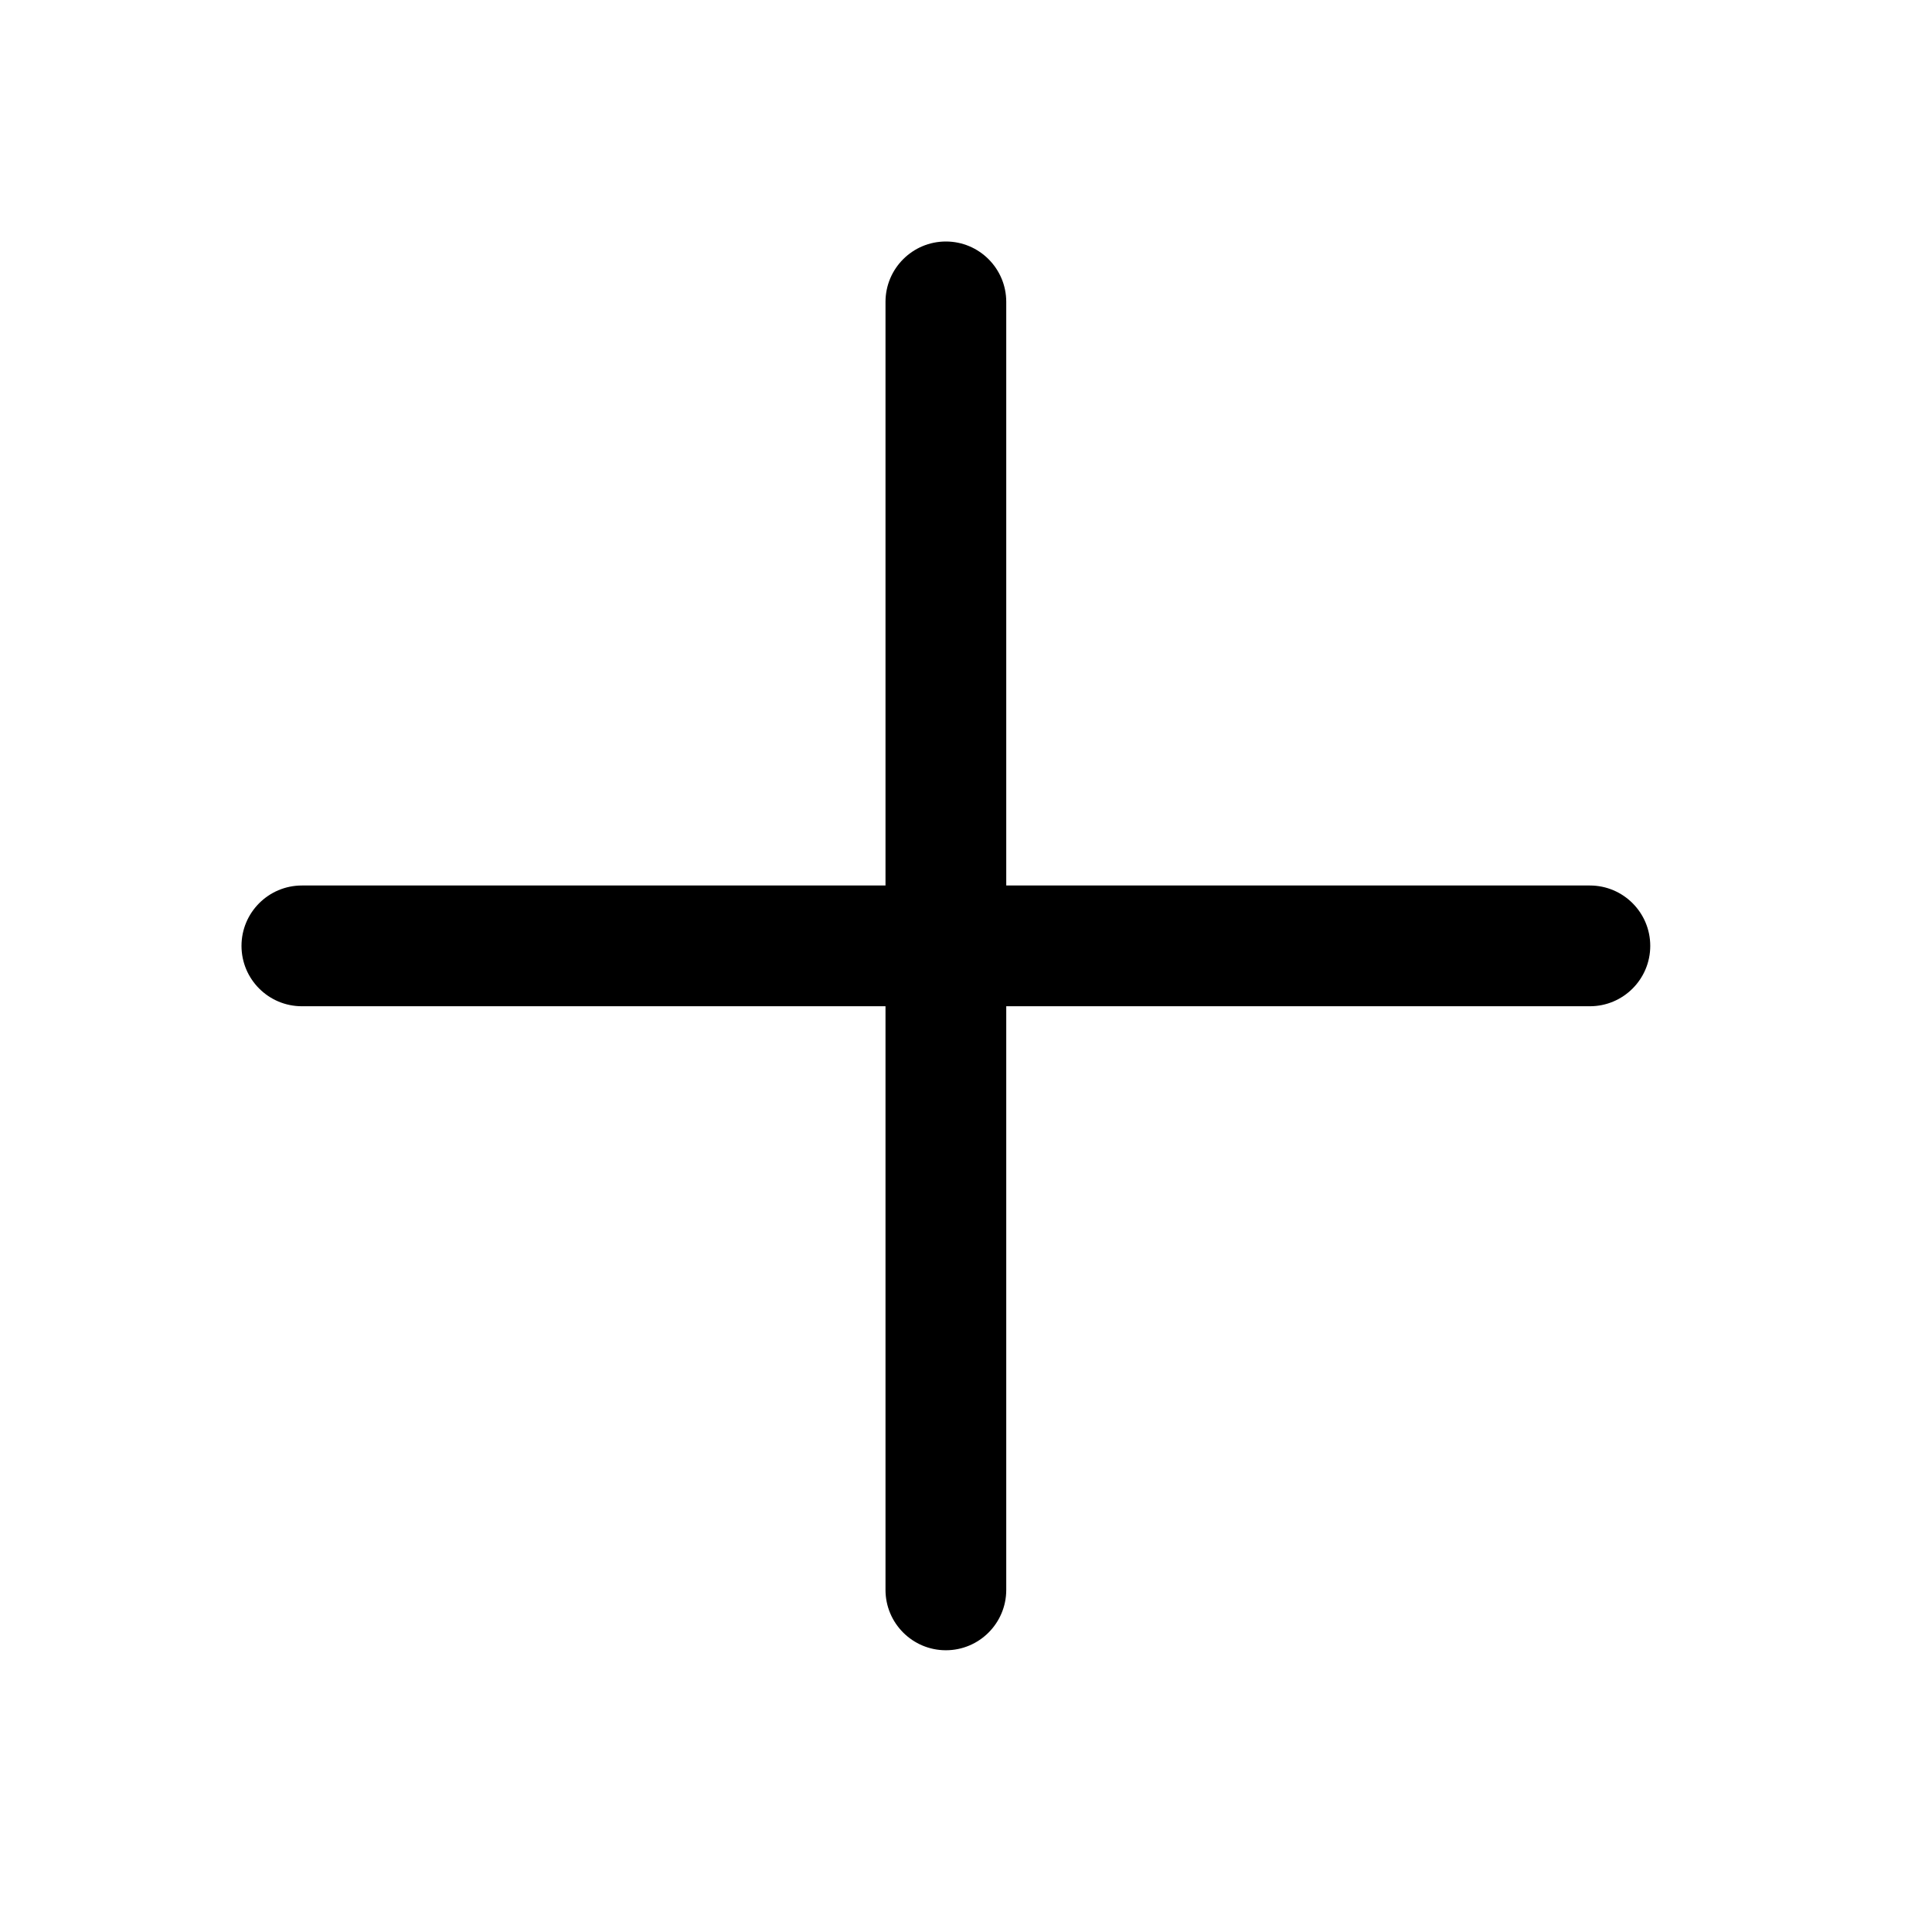
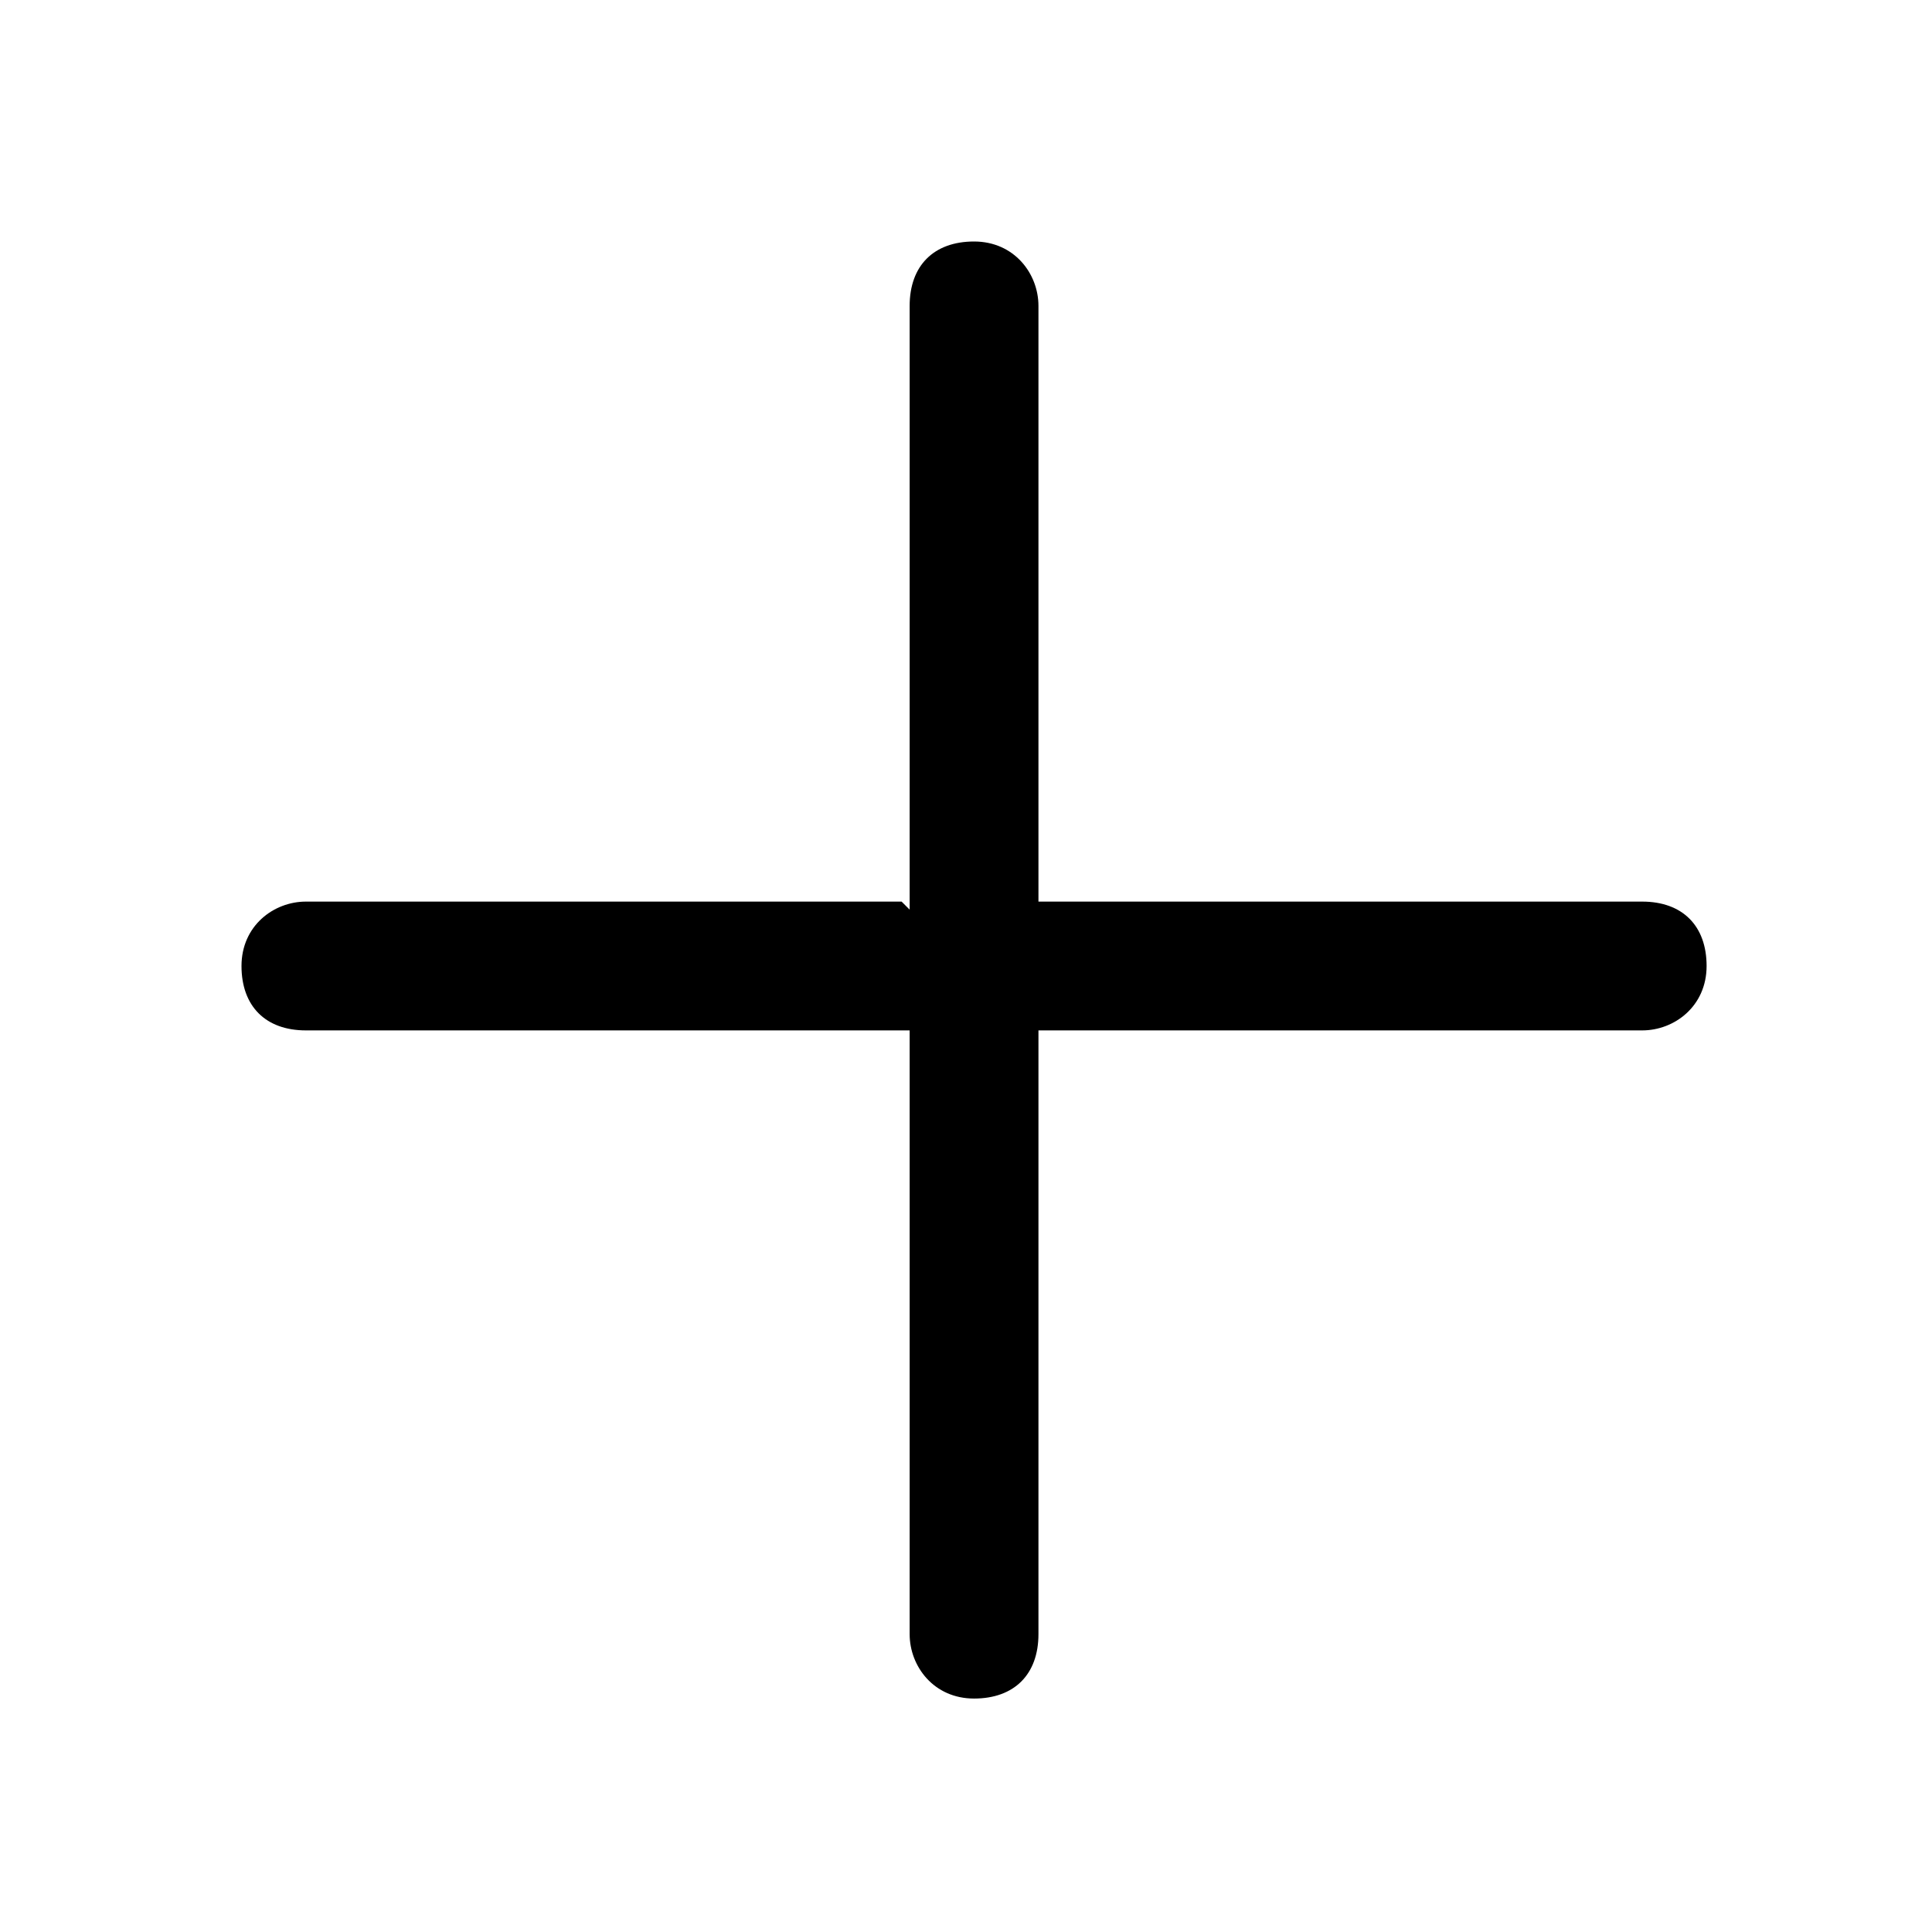
- <svg xmlns="http://www.w3.org/2000/svg" clip-rule="evenodd" fill-rule="evenodd" stroke-linejoin="round" stroke-miterlimit="2" viewBox="0 0 24 24">
-   <path d="m11 11h-7.25c-.414 0-.75.336-.75.75s.336.75.75.75h7.25v7.25c0 .414.336.75.75.75s.75-.336.75-.75v-7.25h7.25c.414 0 .75-.336.75-.75s-.336-.75-.75-.75h-7.25v-7.25c0-.414-.336-.75-.75-.75s-.75.336-.75.75z" fill-rule="nonzero" />
+ <svg xmlns="http://www.w3.org/2000/svg" version="1.1" viewBox="0 0 24 24">
+   <g>
+     <g id="_レイヤー_1" data-name="レイヤー_1">
+       <path d="M11.2,11.2H3.8c-.4,0-.8.3-.8.8s.3.8.8.8h7.5v7.5c0,.4.3.8.8.8s.8-.3.8-.8v-7.5h7.5c.4,0,.8-.3.8-.8s-.3-.8-.8-.8h-7.5V3.8c0-.4-.3-.8-.8-.8s-.8.3-.8.8v7.5Z" />
+     </g>
+   </g>
</svg>
